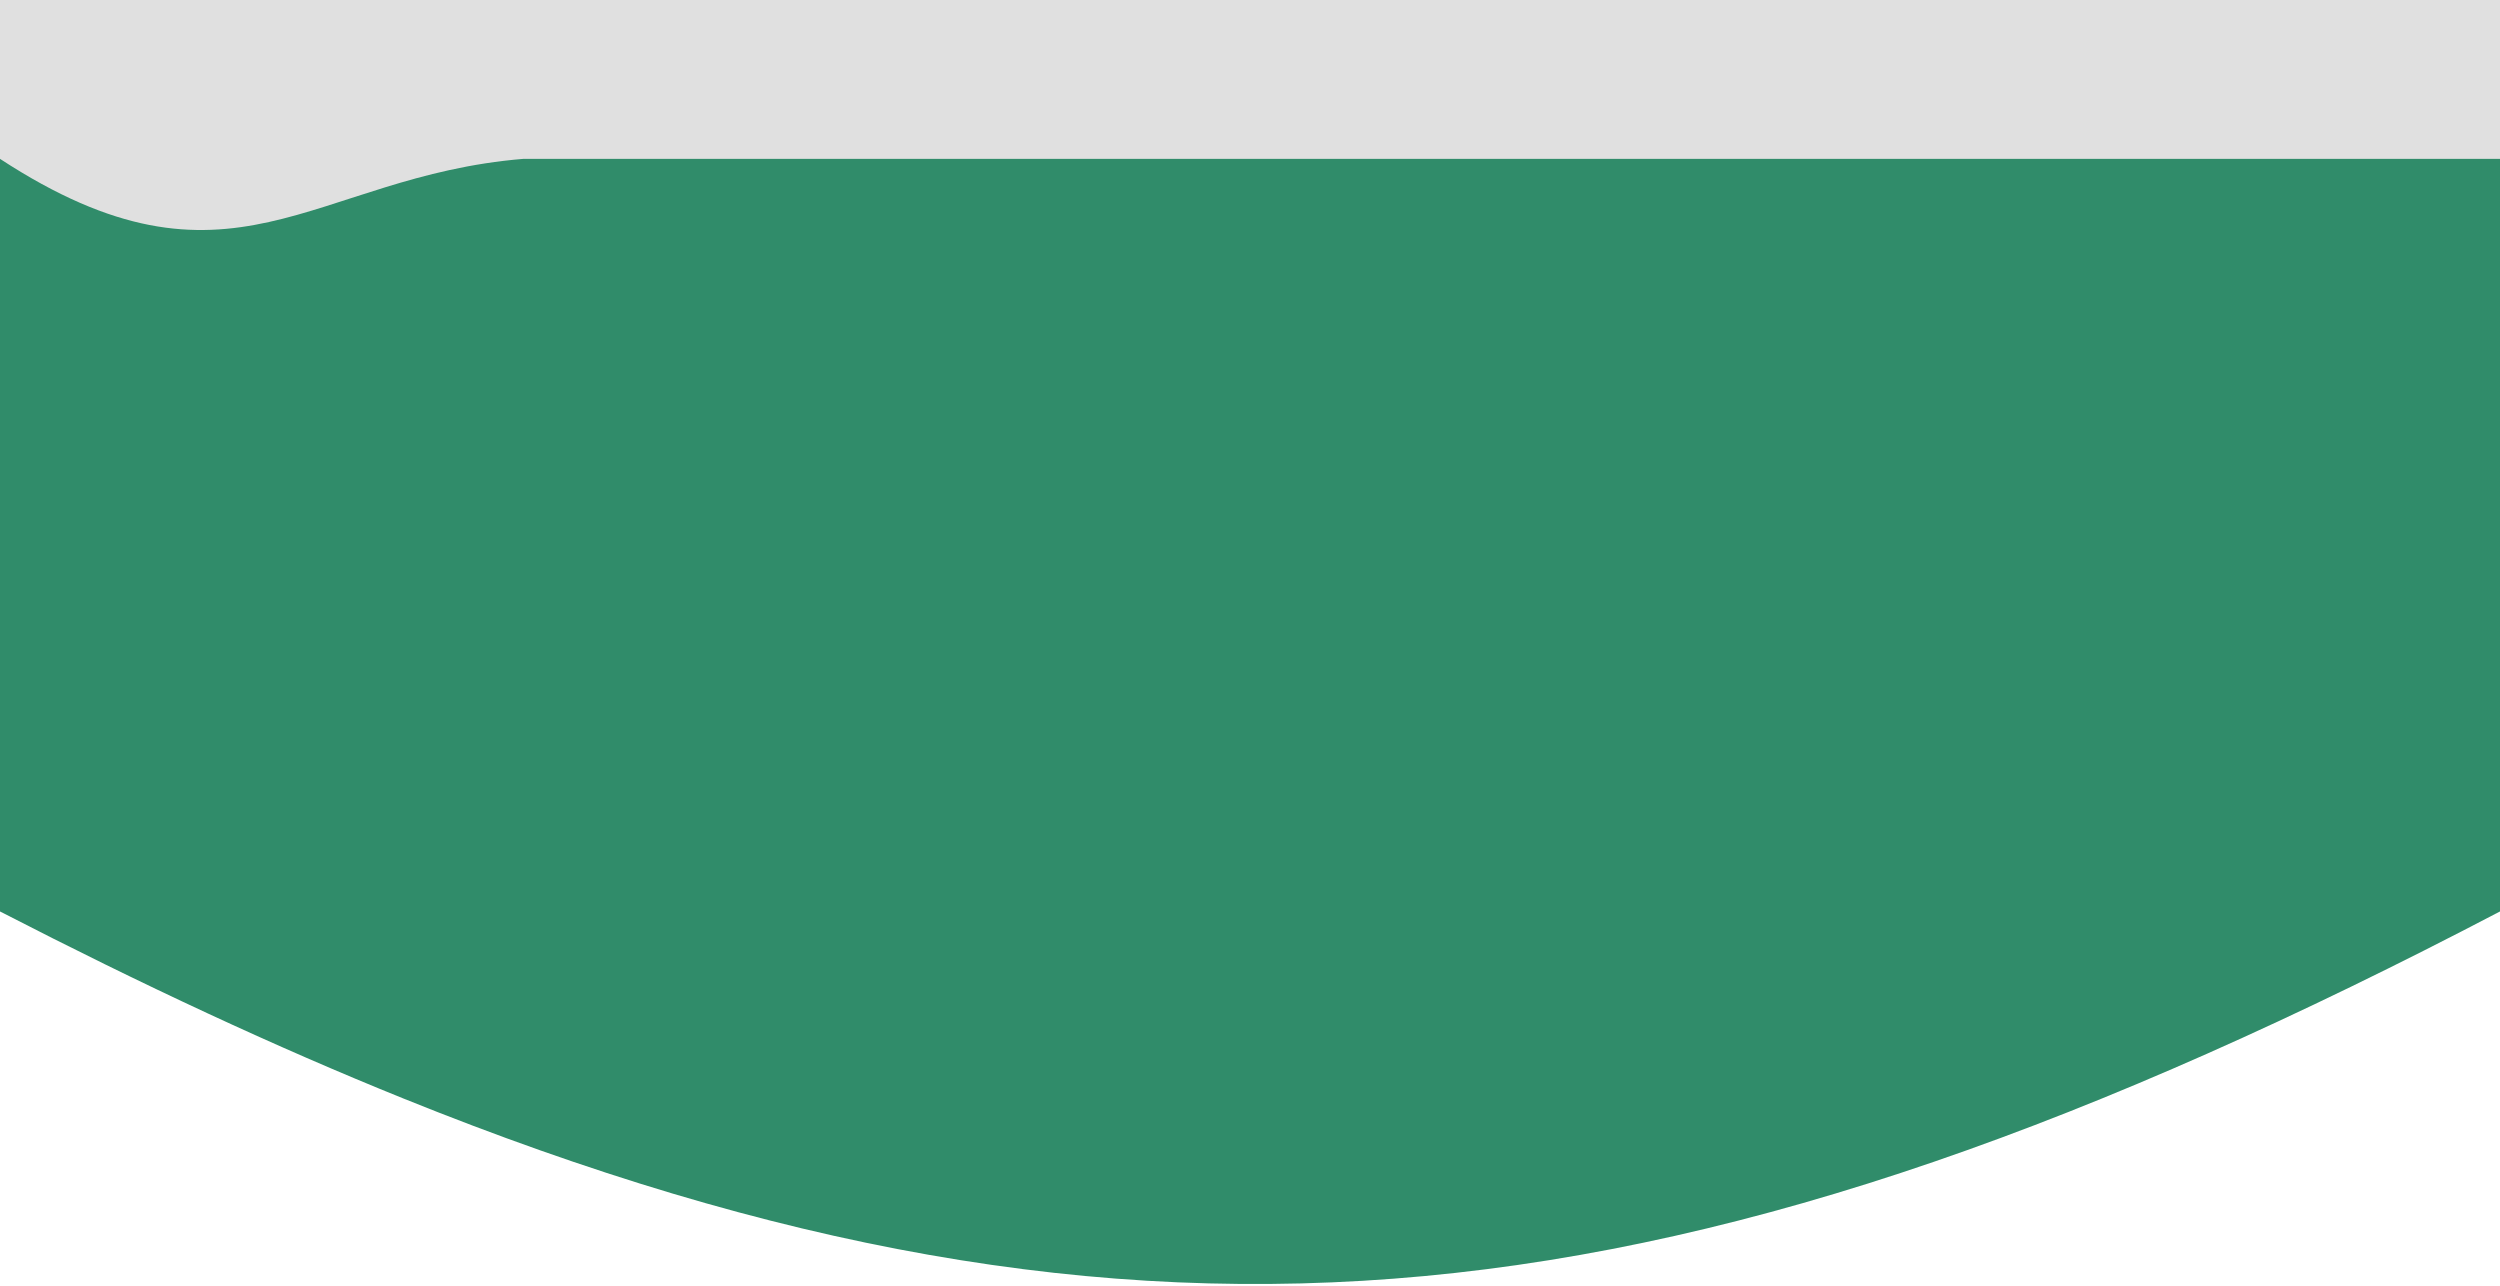
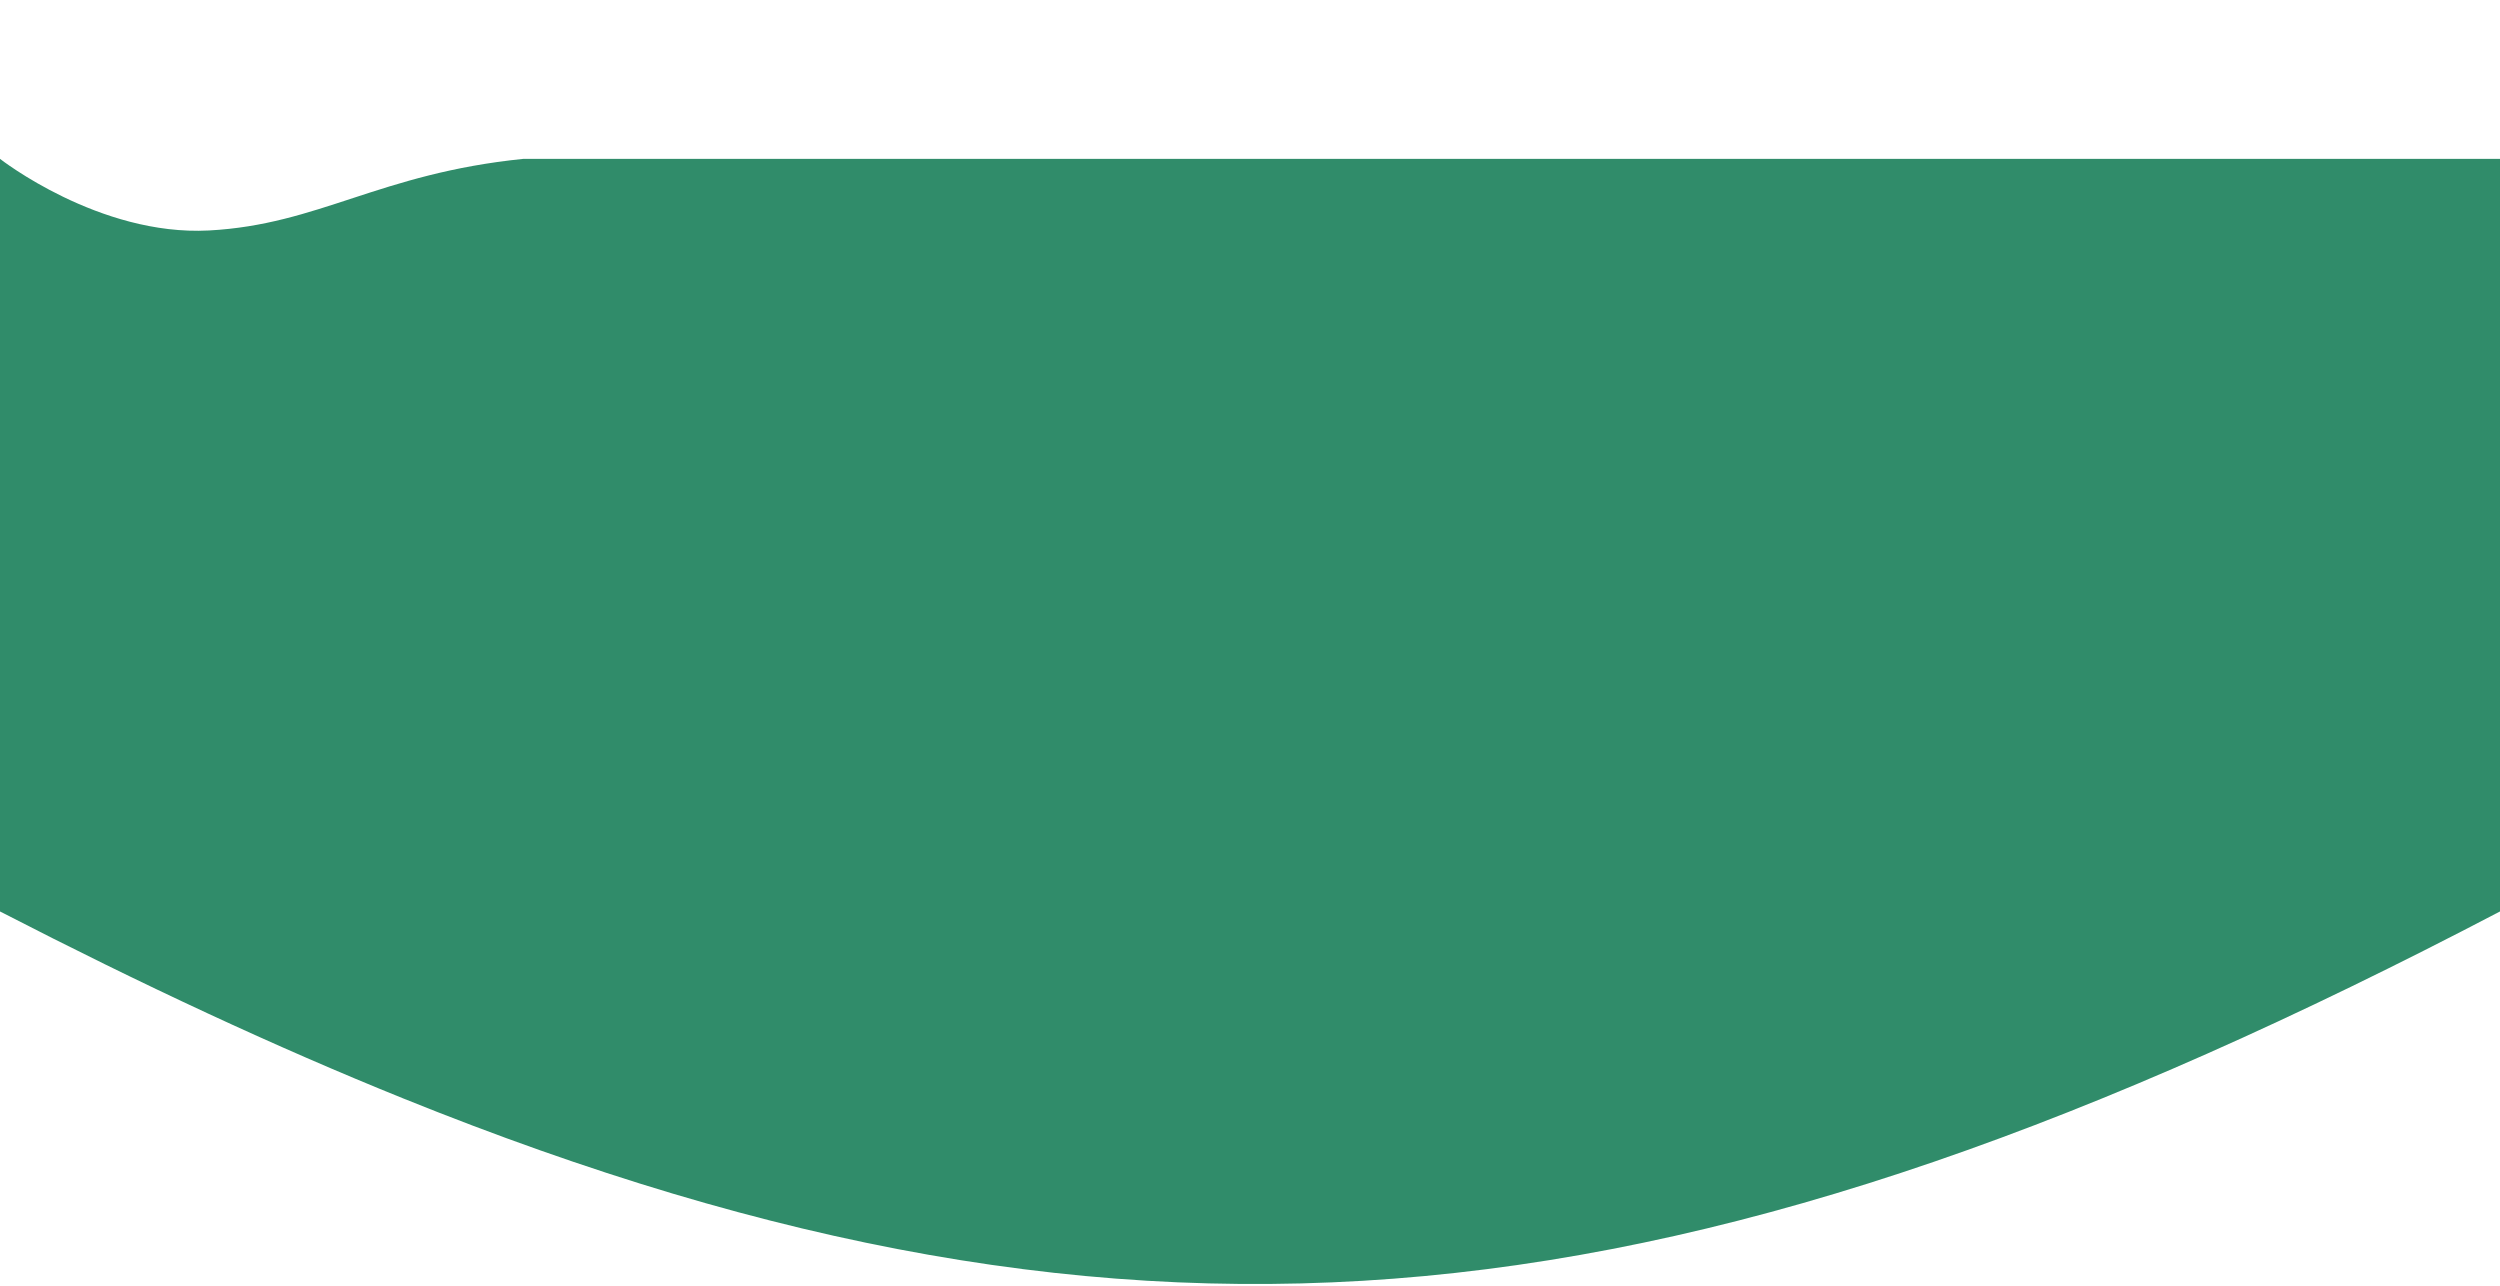
<svg xmlns="http://www.w3.org/2000/svg" width="1920" height="987" viewBox="0 0 1920 987" fill="none">
-   <path d="M1920 0H0V700C109 756.16 211.725 804.075 310.005 843.725C877.595 1072.71 1296.89 1026.04 1920 700V0Z" fill="#308C6A" />
-   <path d="M0 -1L402 2.6226e-06L1920 0V122H402C239.299 135.373 177.515 237.987 0 122V-1Z" fill="#E0E0E0" />
+   <path d="M1920 122H402C291.205 133.236 245 172.5 160.5 177C76 181.5 0 122 0 122V700C109 756.161 211.725 804.075 310.005 843.726C877.595 1072.71 1296.89 1026.04 1920 700V122Z" fill="#308C6A" />
</svg>
